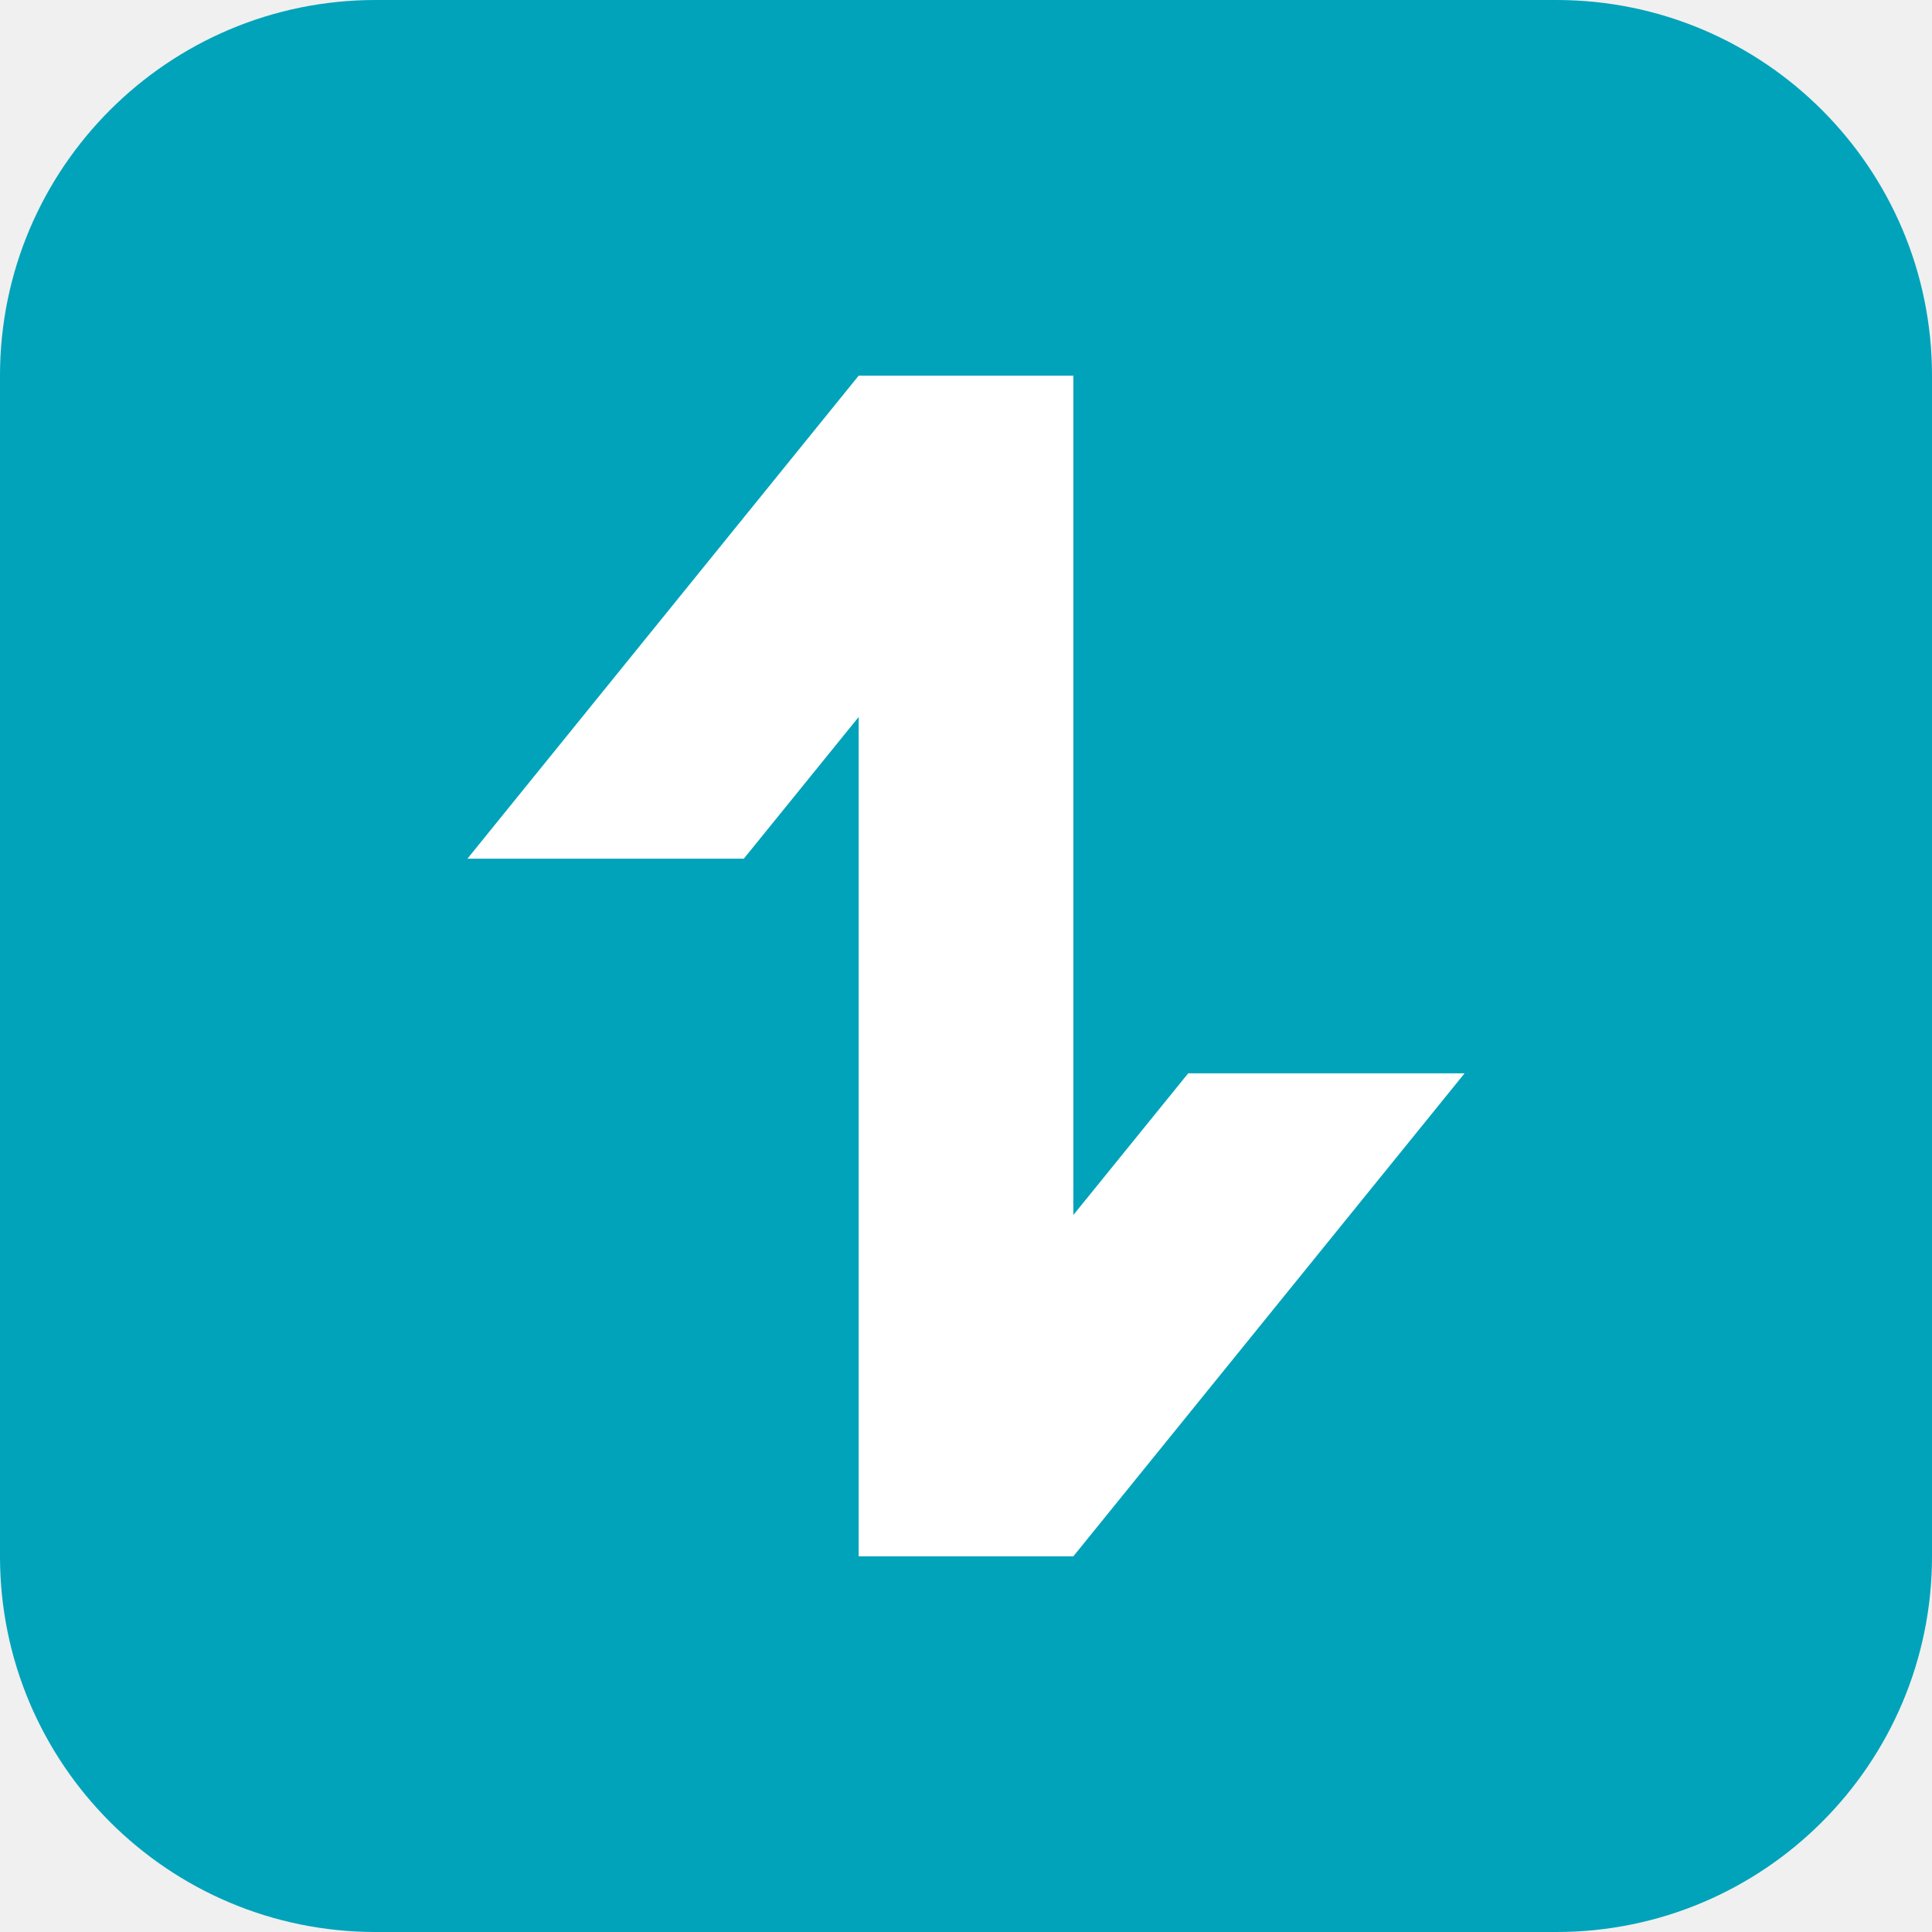
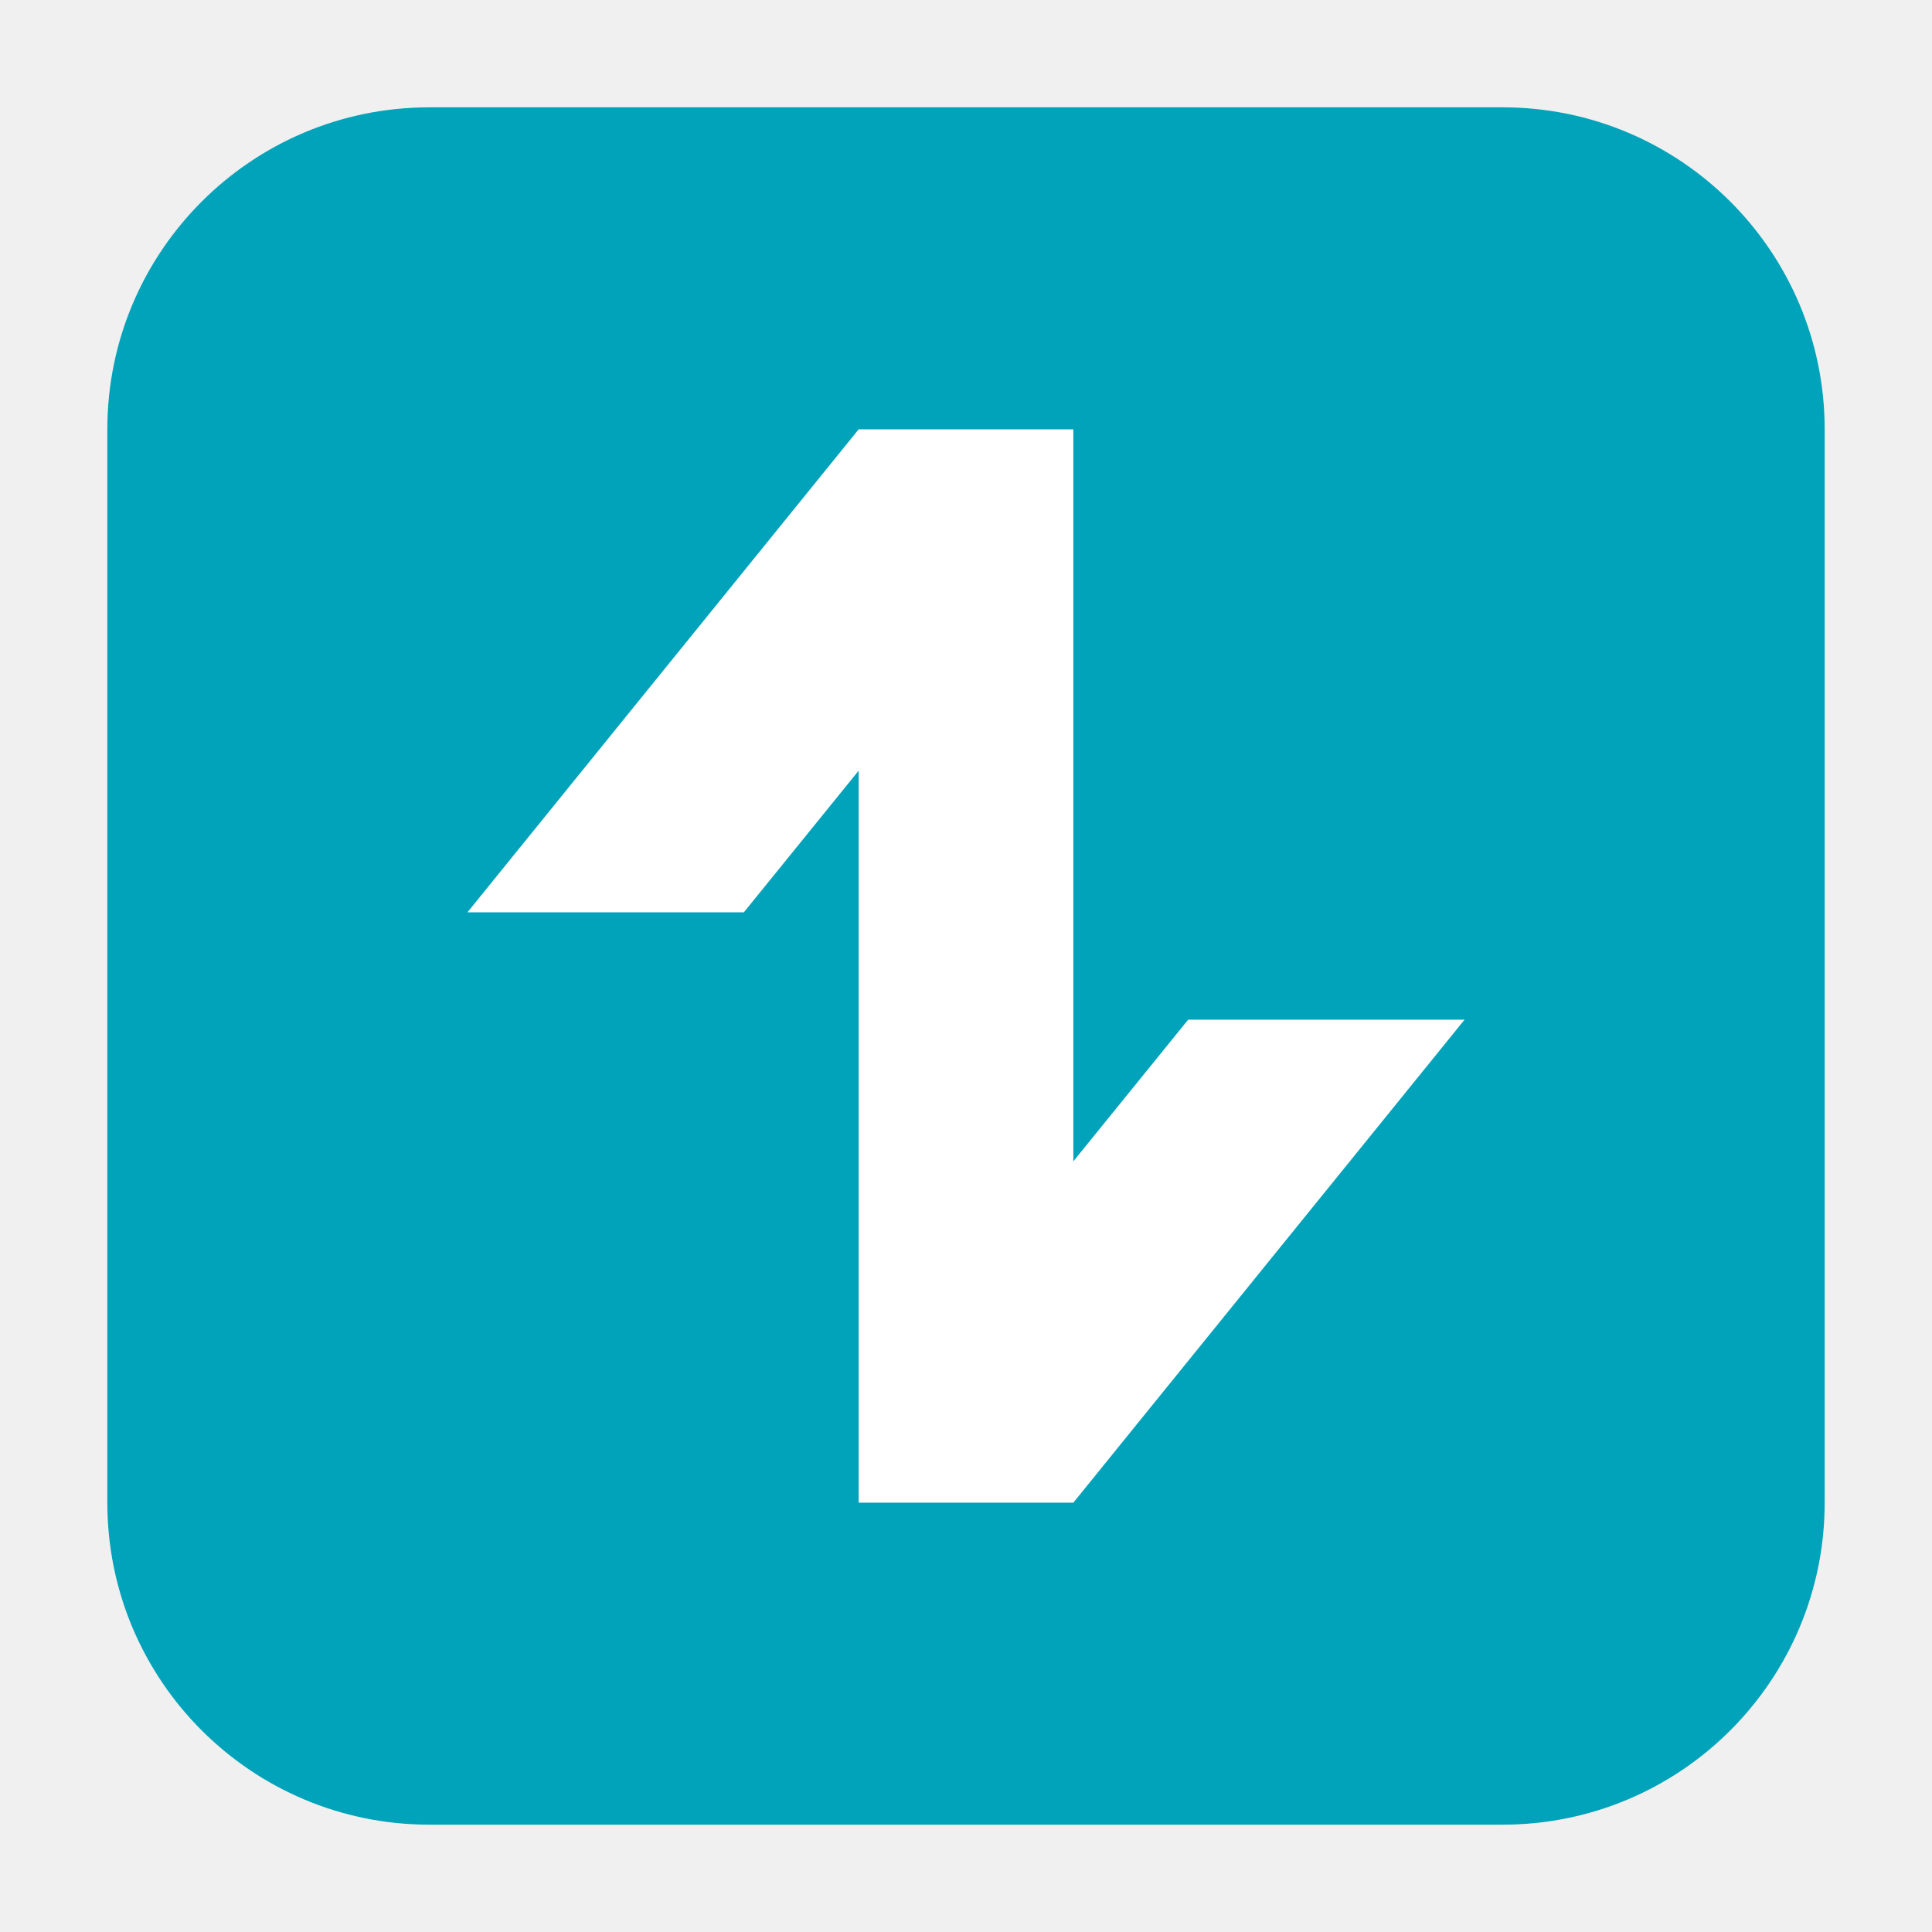
<svg xmlns="http://www.w3.org/2000/svg" viewBox="0 0 36 36">
-   <rect x="0" y="0" width="36" height="36" rx="7" fill="#00A3BA" />
-   <polygon points="16,7 20,7 20,22.64 22.14,20 27.29,20 20,29 16,29 16,13.36 13.86,16 8.71,16" fill="#ffffff" />
+   <rect x="2" y="2" width="32" height="32" rx="6" fill="#00A3BA" />
+   <polygon points="16,8 20,8 20,21.64 22.14,19 27.29,19 20,28 16,28 16,14.36 13.86,17 8.71,17" fill="#ffffff" />
</svg>
